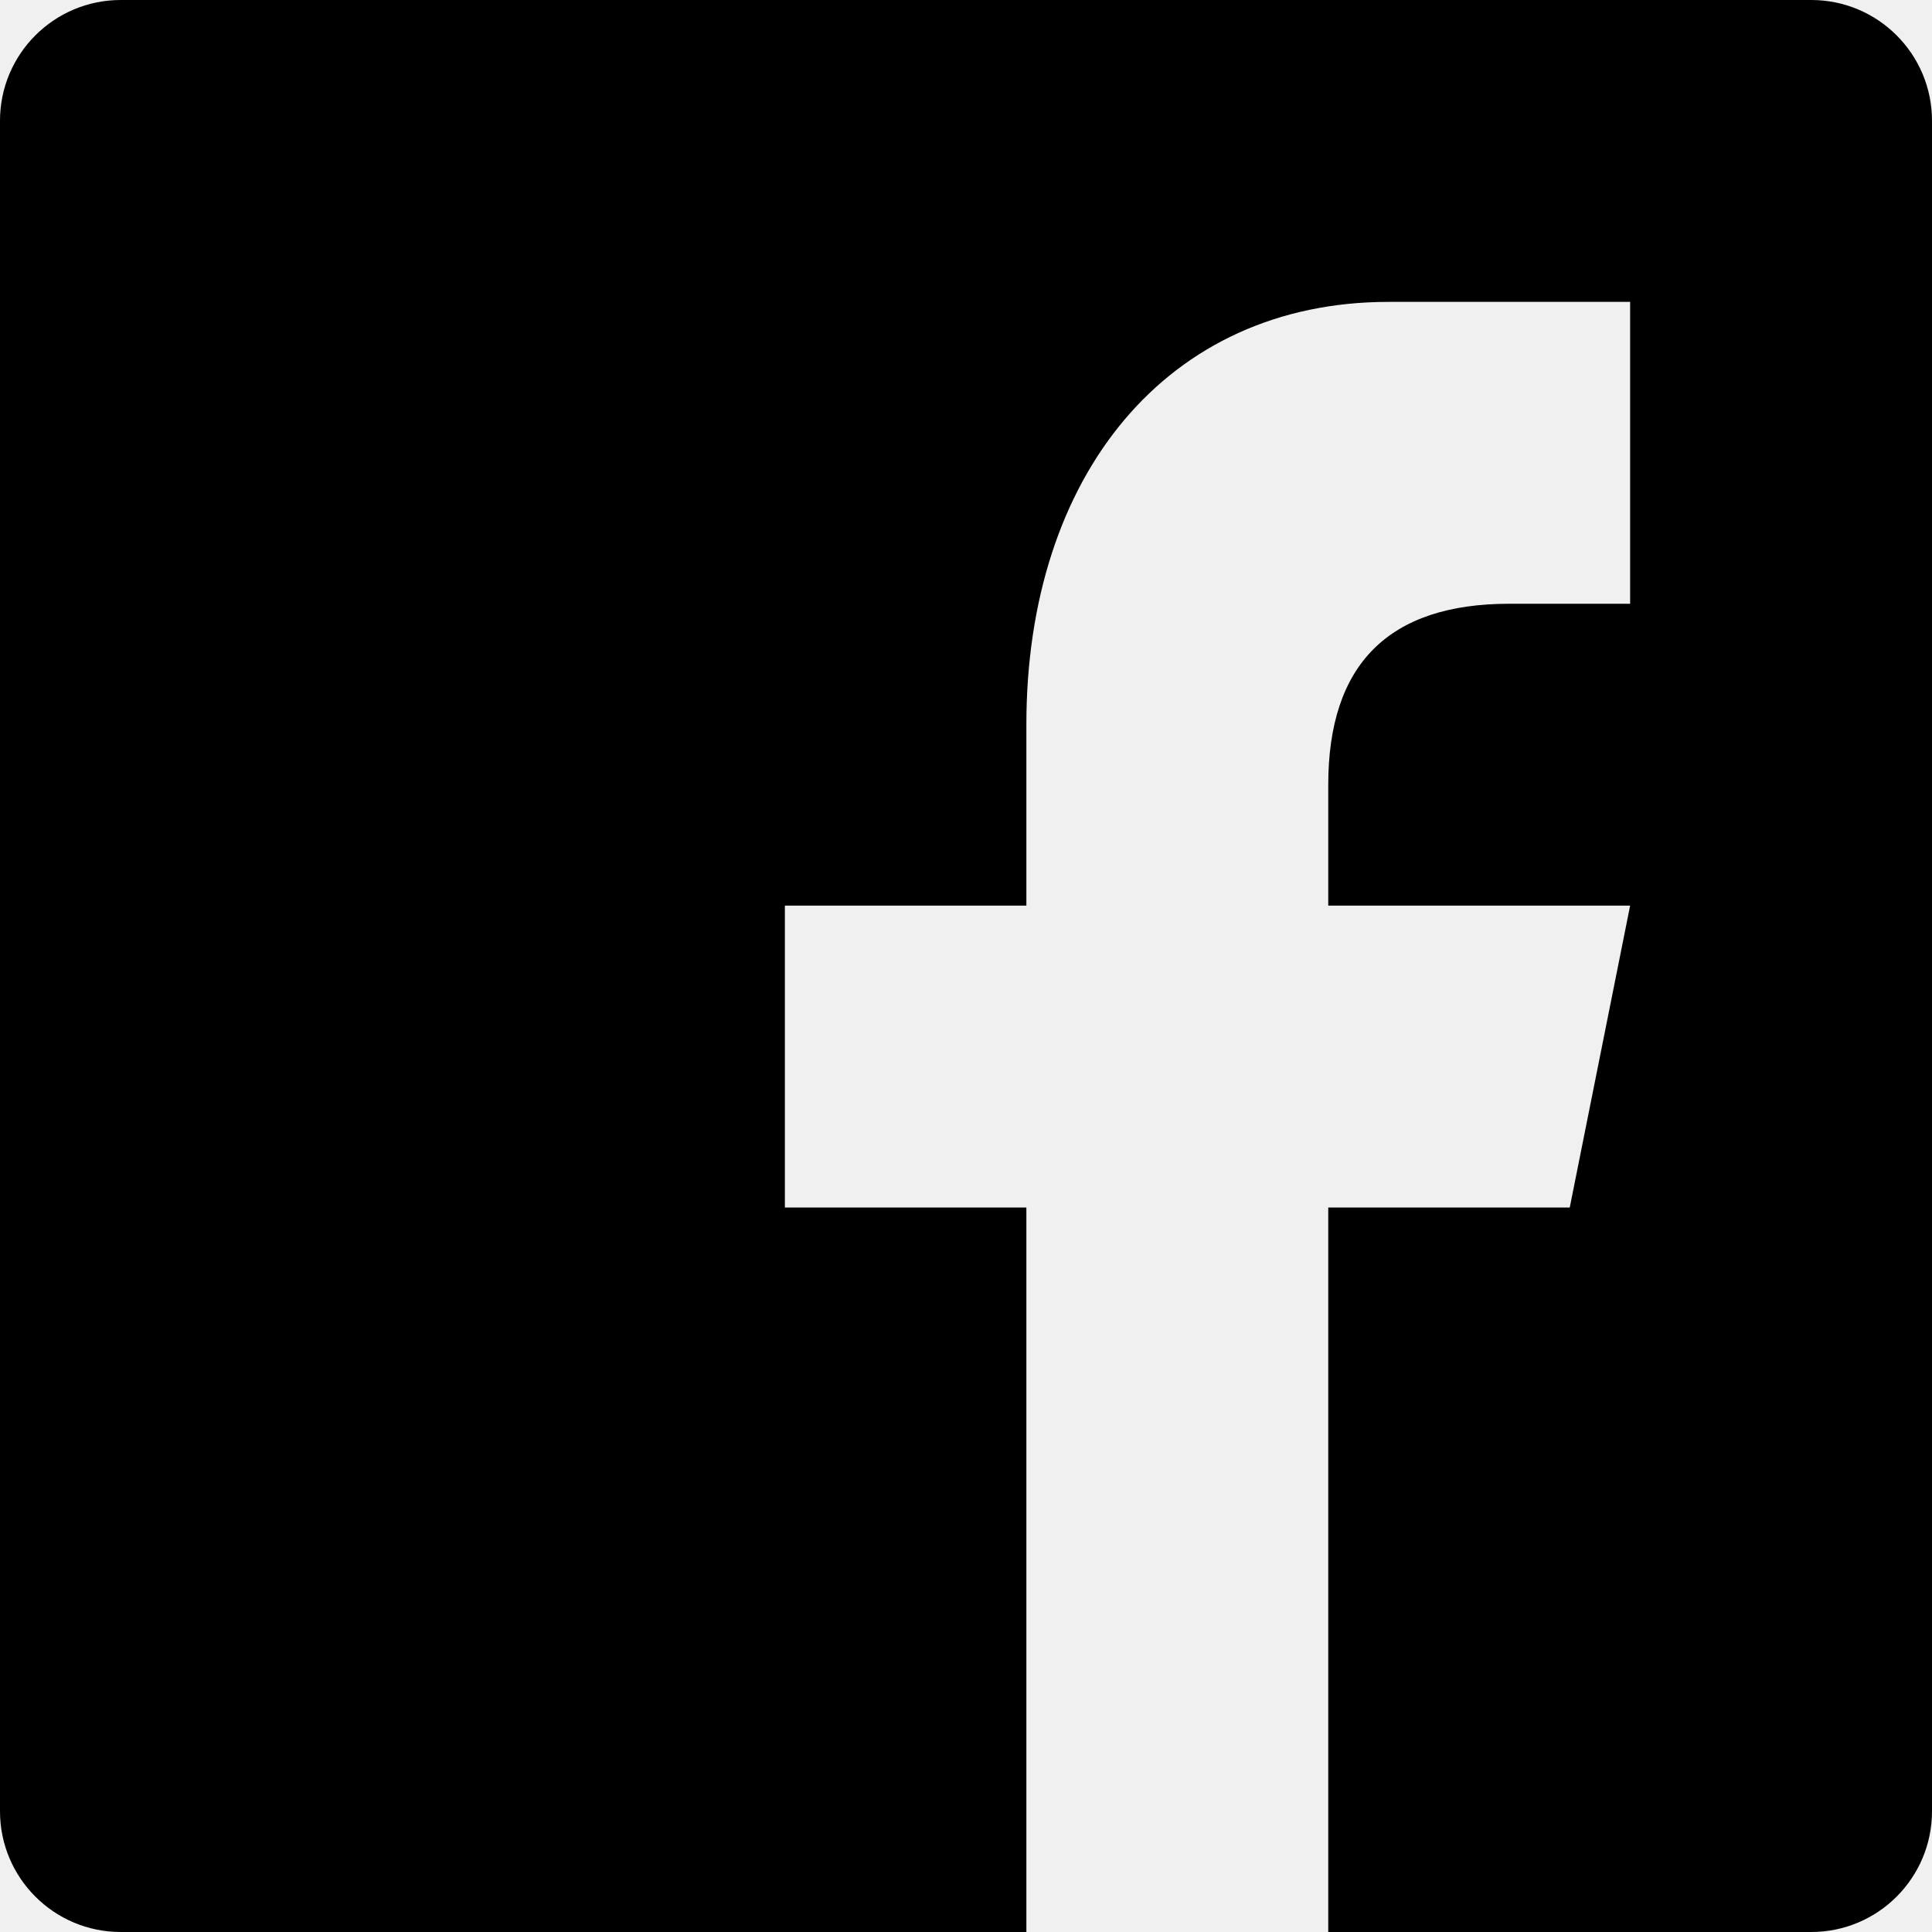
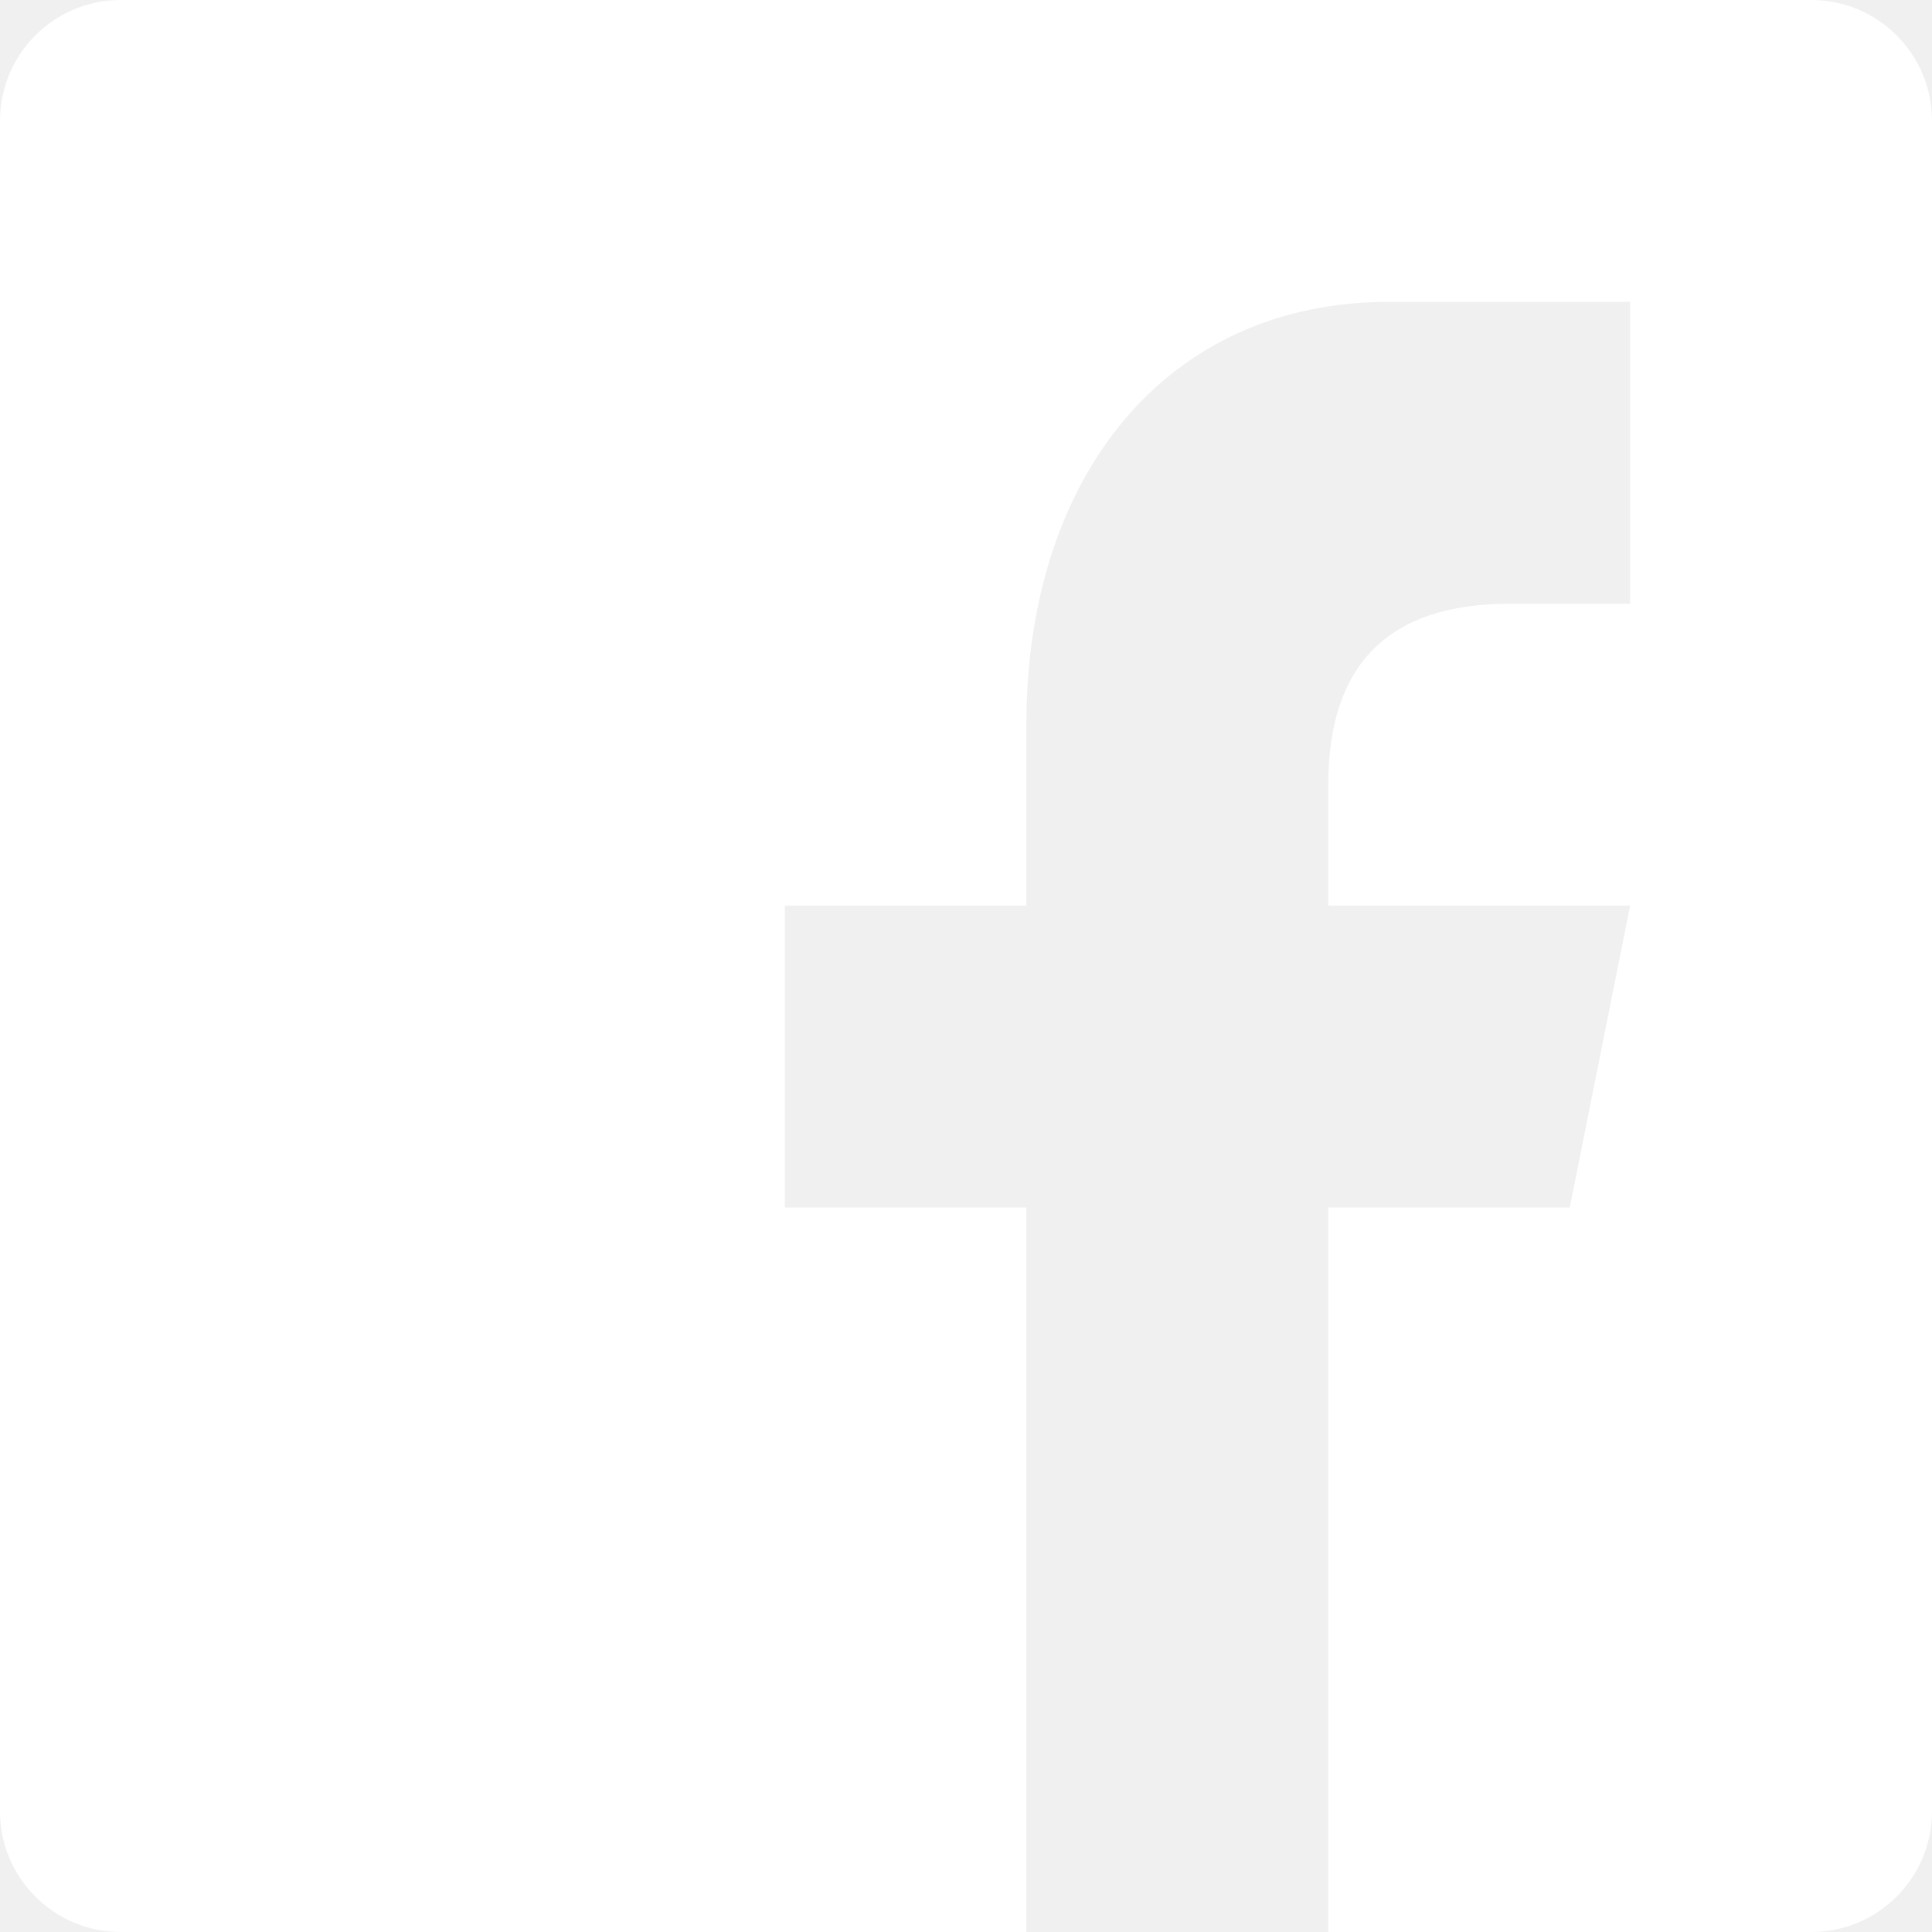
<svg xmlns="http://www.w3.org/2000/svg" height="32" version="1" viewBox="0 0 32 32" width="32">
  <defs>
    <mask id="a">
      <rect width="100%" height="100%" fill="#fff" />
      <path d="M22 32V20h4l1-5h-5v-2c0-2 1.002-3 3-3h2V5h-4c-3.675 0-6 2.88-6 7v3h-4v5h4v12h5z" />
    </mask>
  </defs>
-   <path d="M32 30a2 2 0 0 1-2 2H2a2 2 0 0 1-2-2V2a2 2 0 0 1 2-2h28a2 2 0 0 1 2 2v28z" mask="url(#a)" />
+   <path fill="#ffffff" d="M32 30a2 2 0 0 1-2 2H2a2 2 0 0 1-2-2V2a2 2 0 0 1 2-2h28a2 2 0 0 1 2 2v28z" mask="url(#a)" />
</svg>
